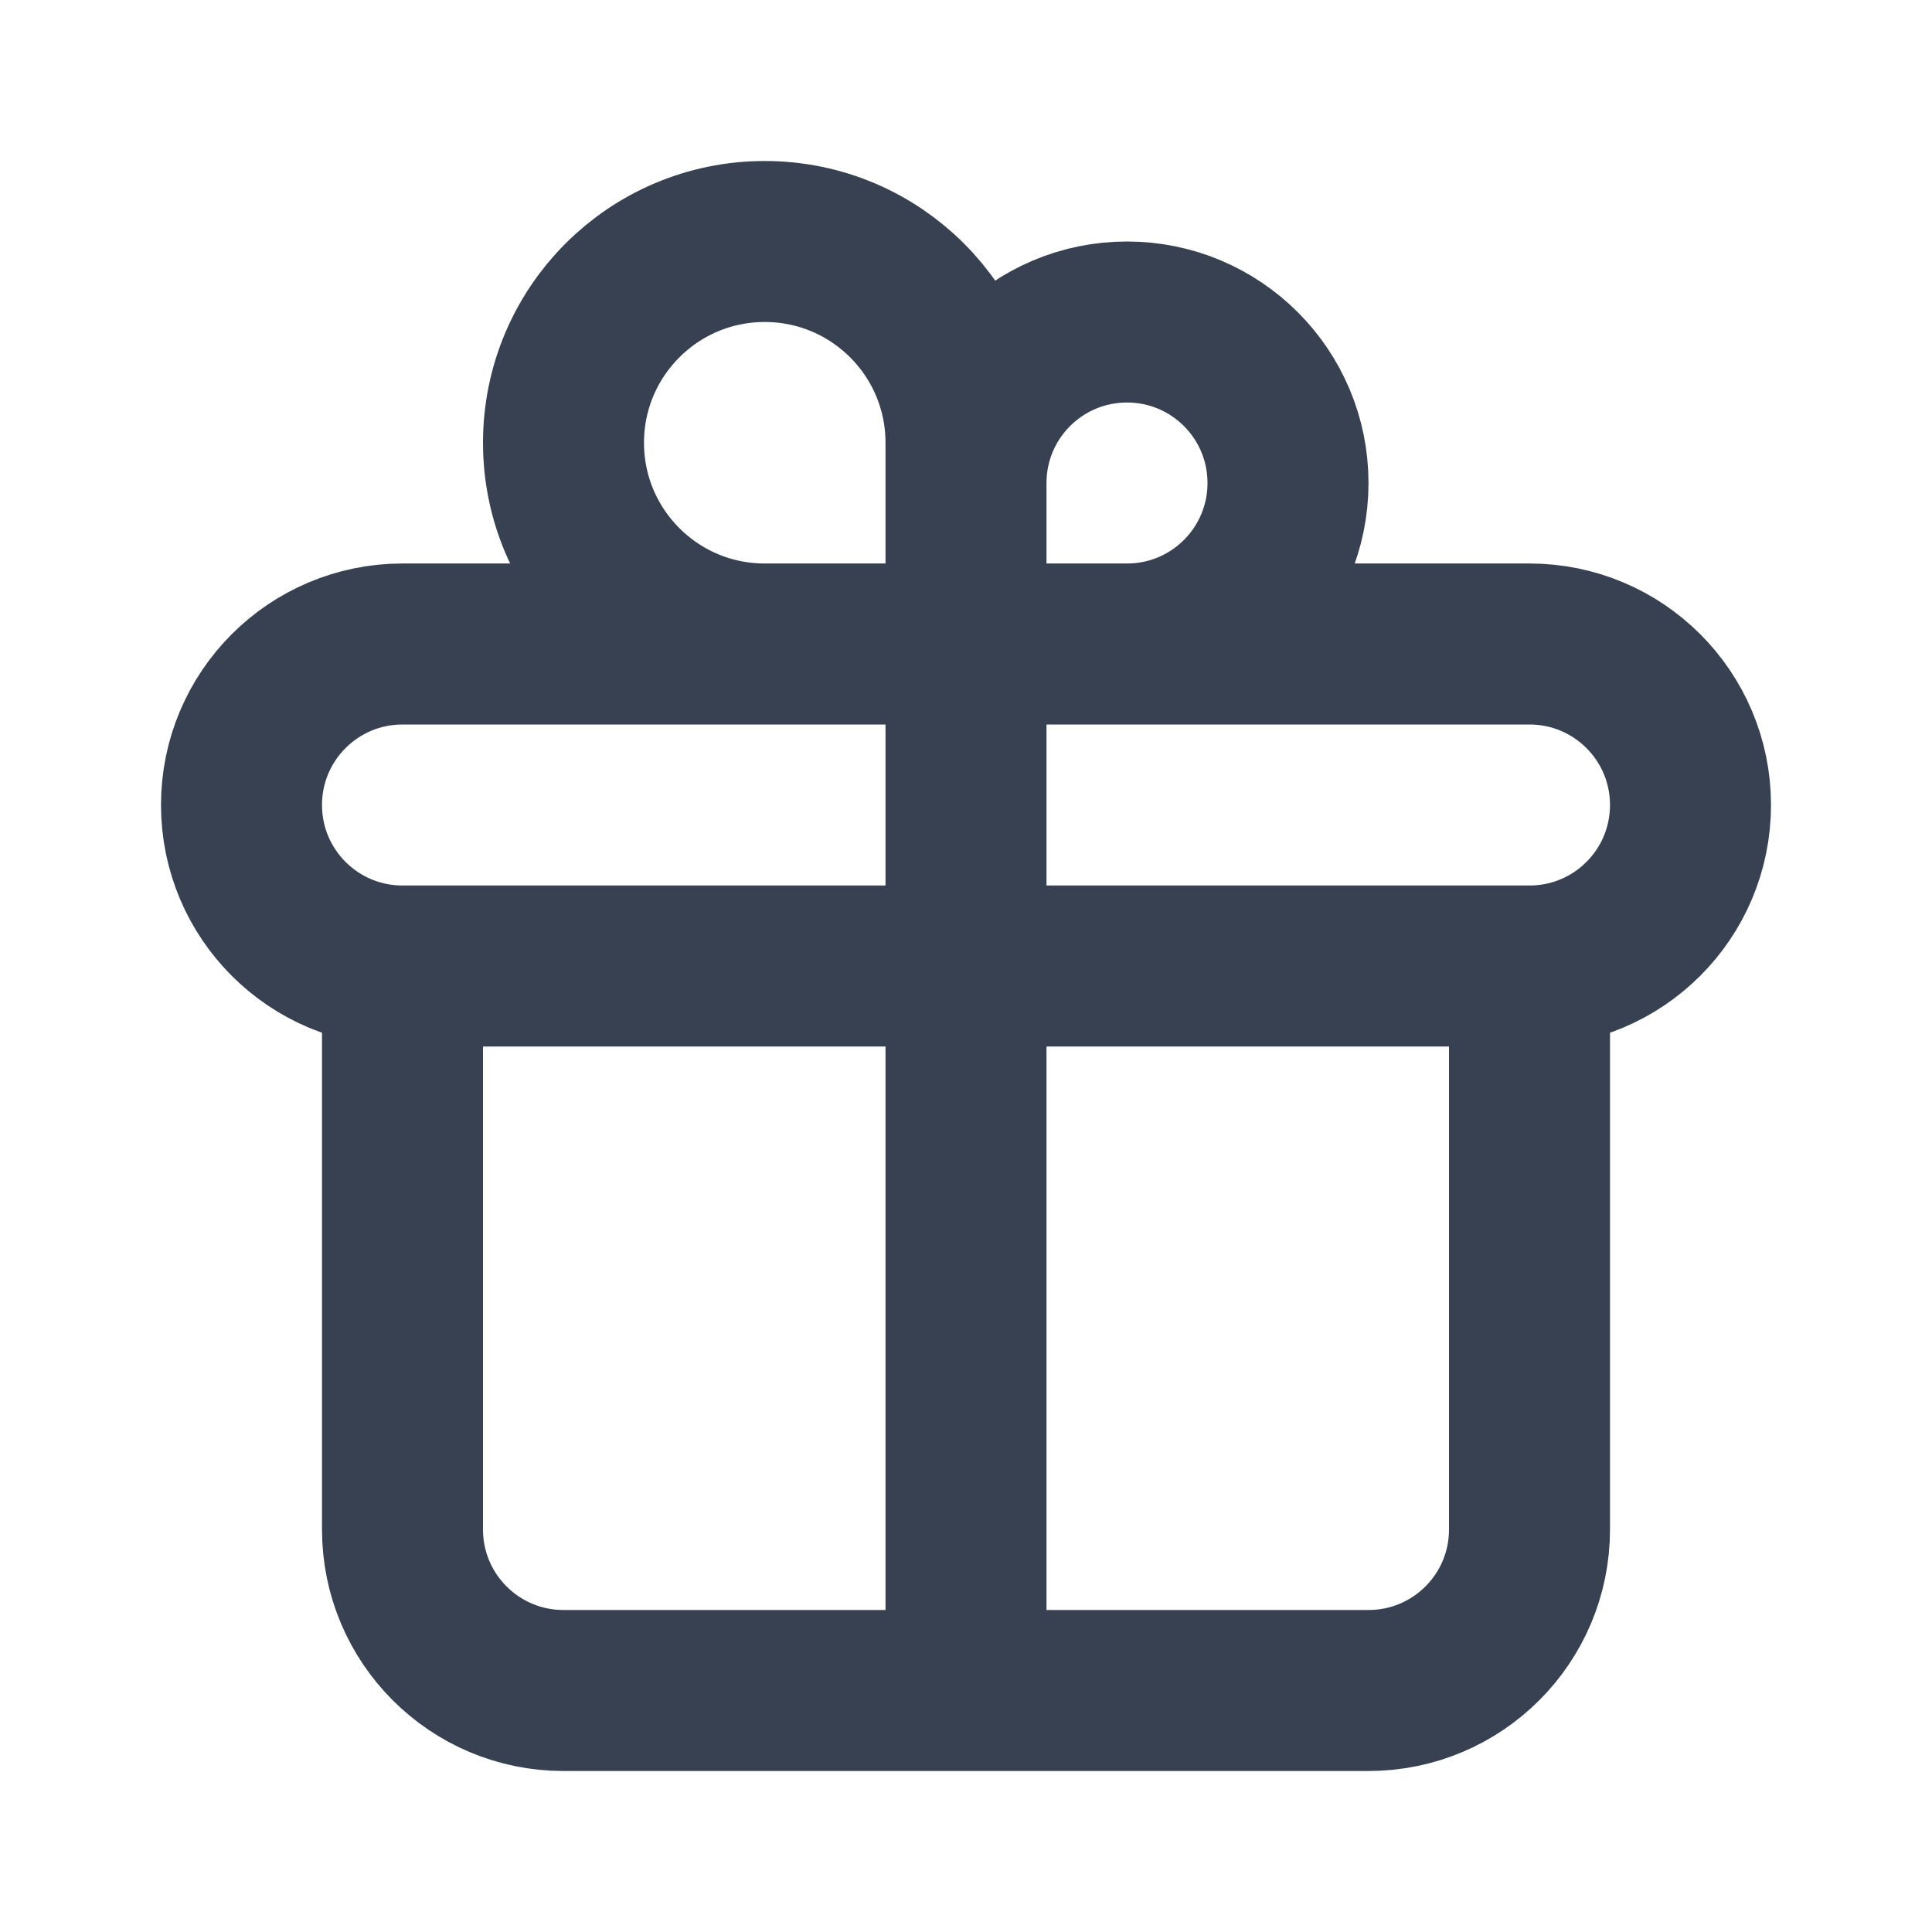
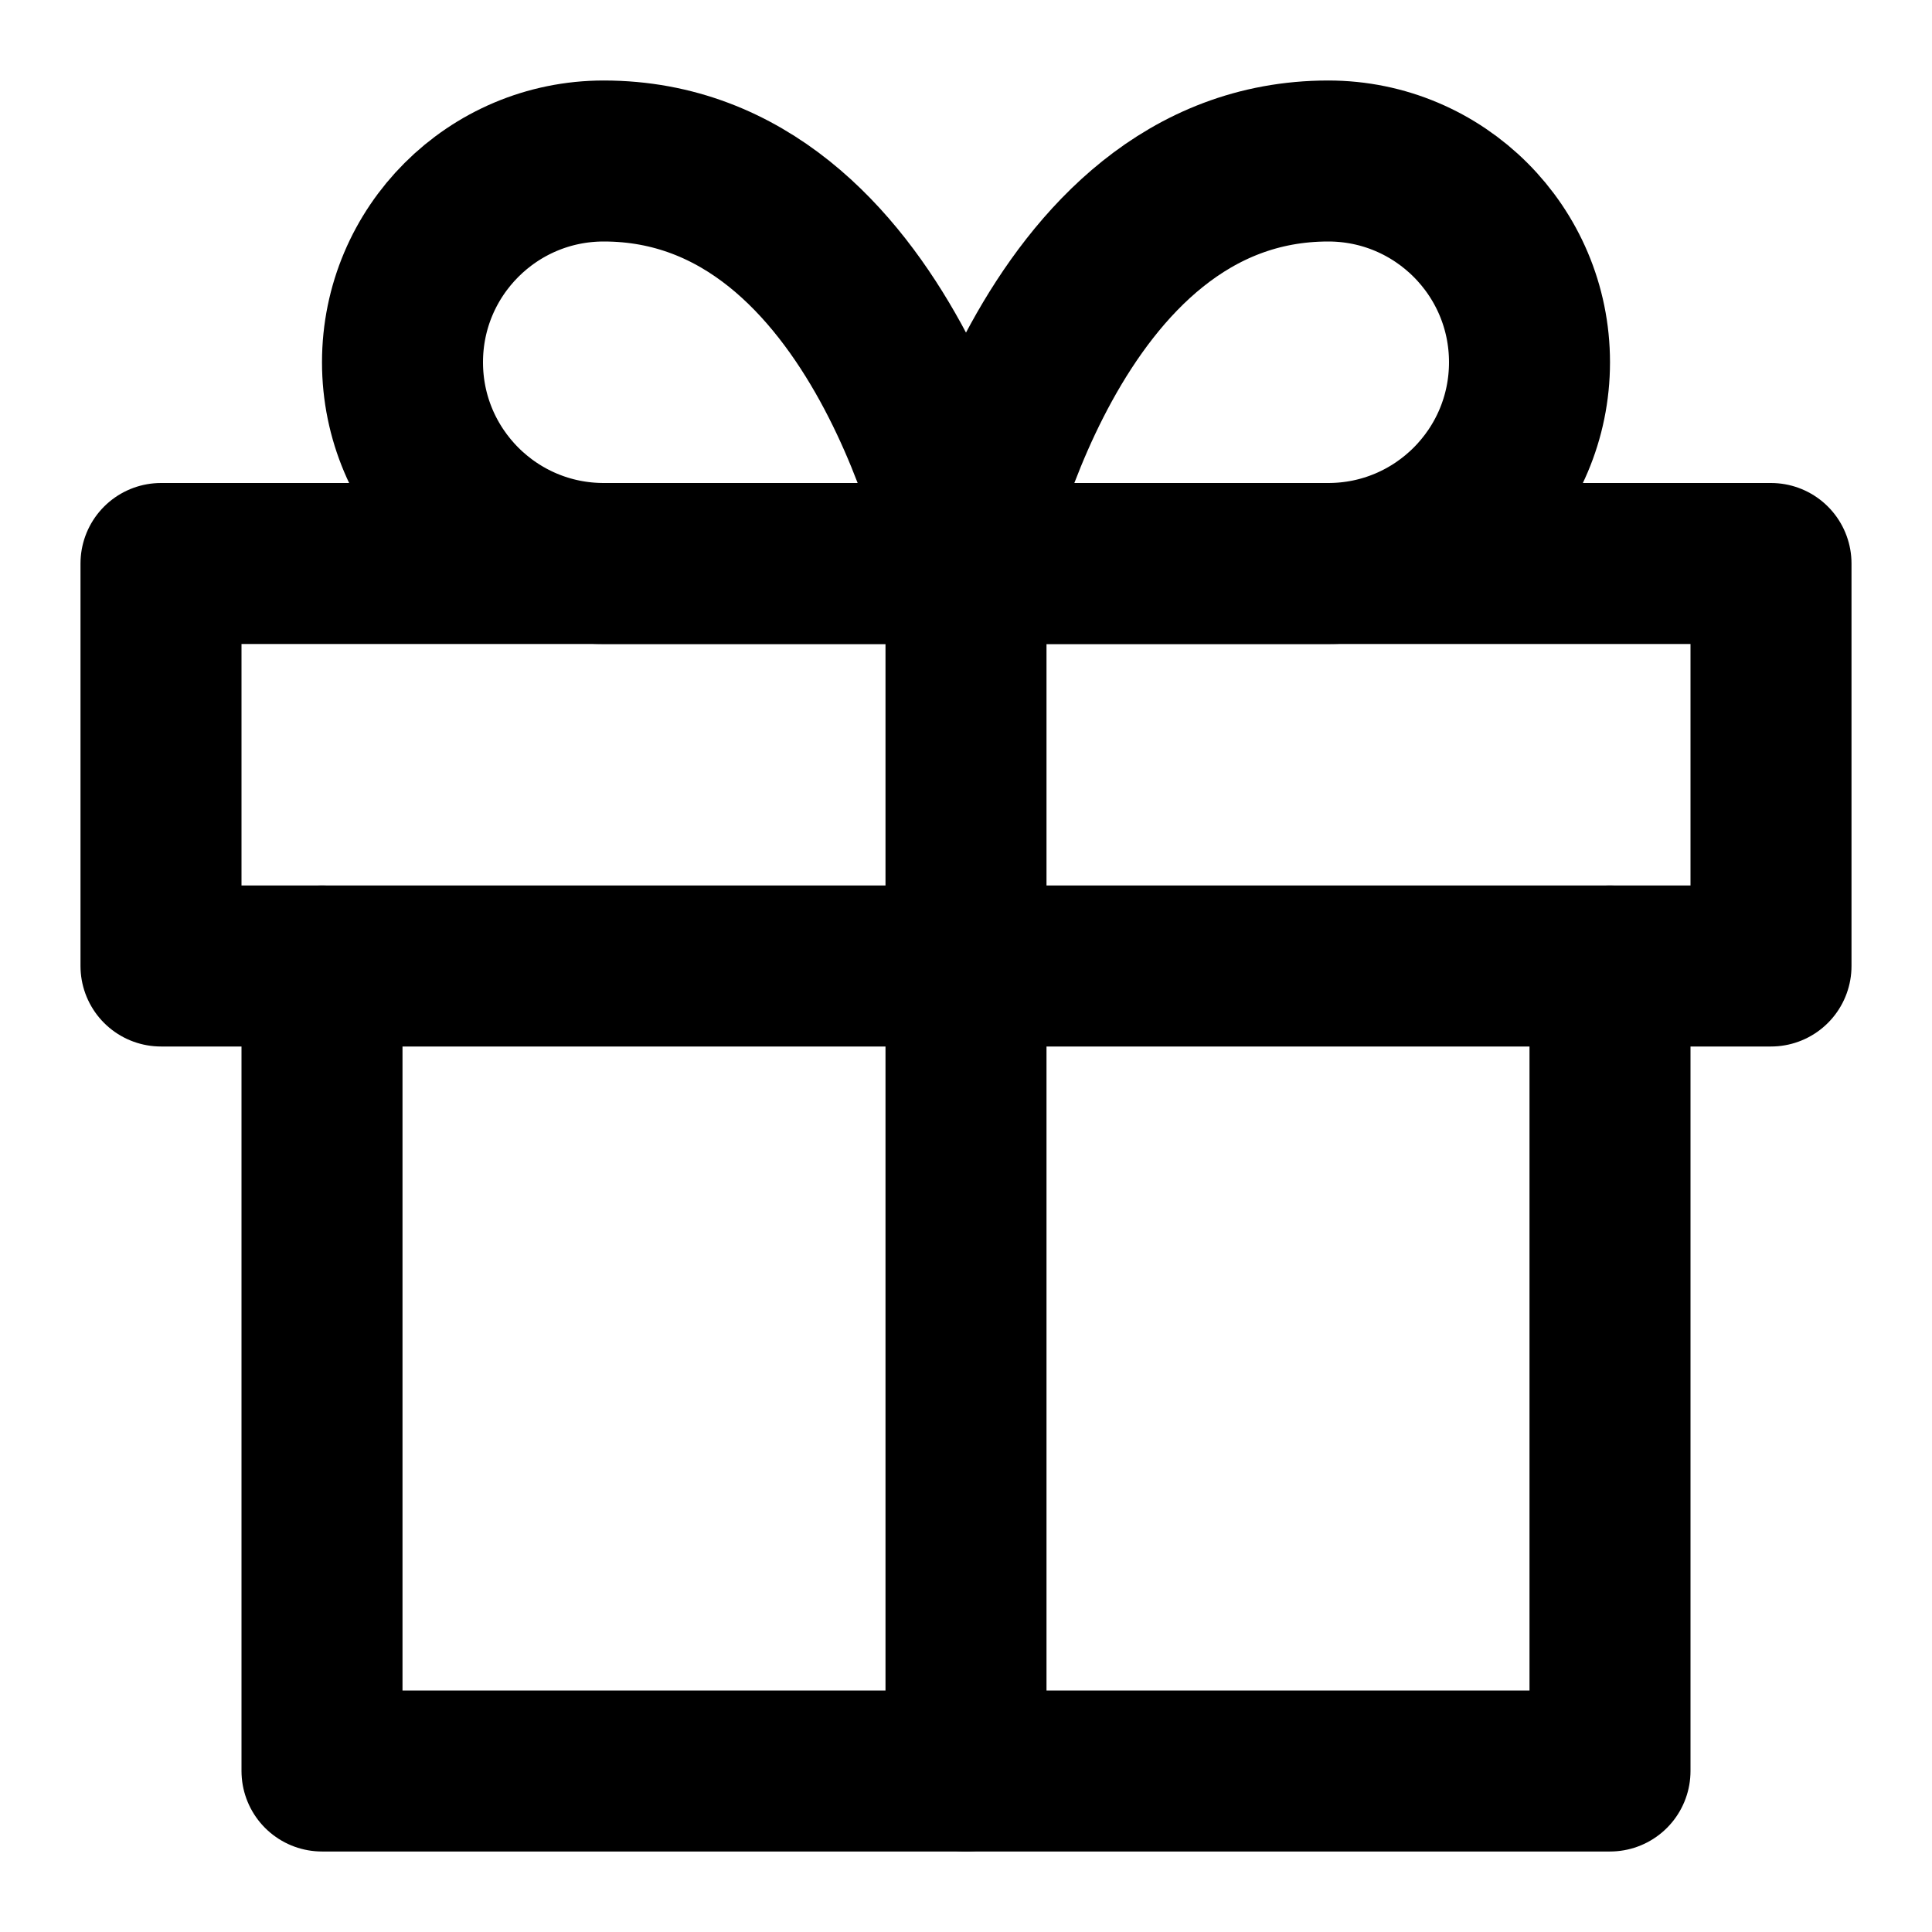
- <svg xmlns="http://www.w3.org/2000/svg" width="24" height="24" viewBox="0 0 24 24" fill="none">
-   <path d="M12 8V21M12 8C12 8 12 6.507 12 6C12 4.895 12.895 4 14 4C15.105 4 16 4.895 16 6C16 7.105 15.105 8 14 8C13.403 8 12 8 12 8ZM12 8C12 8 12 6.063 12 5.5C12 4.119 10.881 3 9.5 3C8.119 3 7 4.119 7 5.5C7 6.881 8.119 8 9.5 8C10.318 8 12 8 12 8ZM5 12H19M5 12C3.895 12 3 11.105 3 10C3 8.895 3.895 8 5 8H19C20.105 8 21 8.895 21 10C21 11.105 20.105 12 19 12M5 12L5 19C5 20.105 5.895 21 7 21H17C18.105 21 19 20.105 19 19V12" stroke="#374151" stroke-width="2" stroke-linecap="round" stroke-linejoin="round" />
+ <svg xmlns="http://www.w3.org/2000/svg" width="24" height="24" viewBox="0 0 24 24" fill="none" stroke="currentColor" stroke-width="2" stroke-linecap="round" stroke-linejoin="round" class="feather feather-gift">
+   <polyline points="20 12 20 22 4 22 4 12" />
+   <rect x="2" y="7" width="20" height="5" />
+   <line x1="12" y1="22" x2="12" y2="7" />
+   <path d="M12 7H7.5a2.5 2.5 0 0 1 0-5C11 2 12 7 12 7z" />
+   <path d="M12 7h4.5a2.5 2.5 0 0 0 0-5C13 2 12 7 12 7z" />
</svg>
